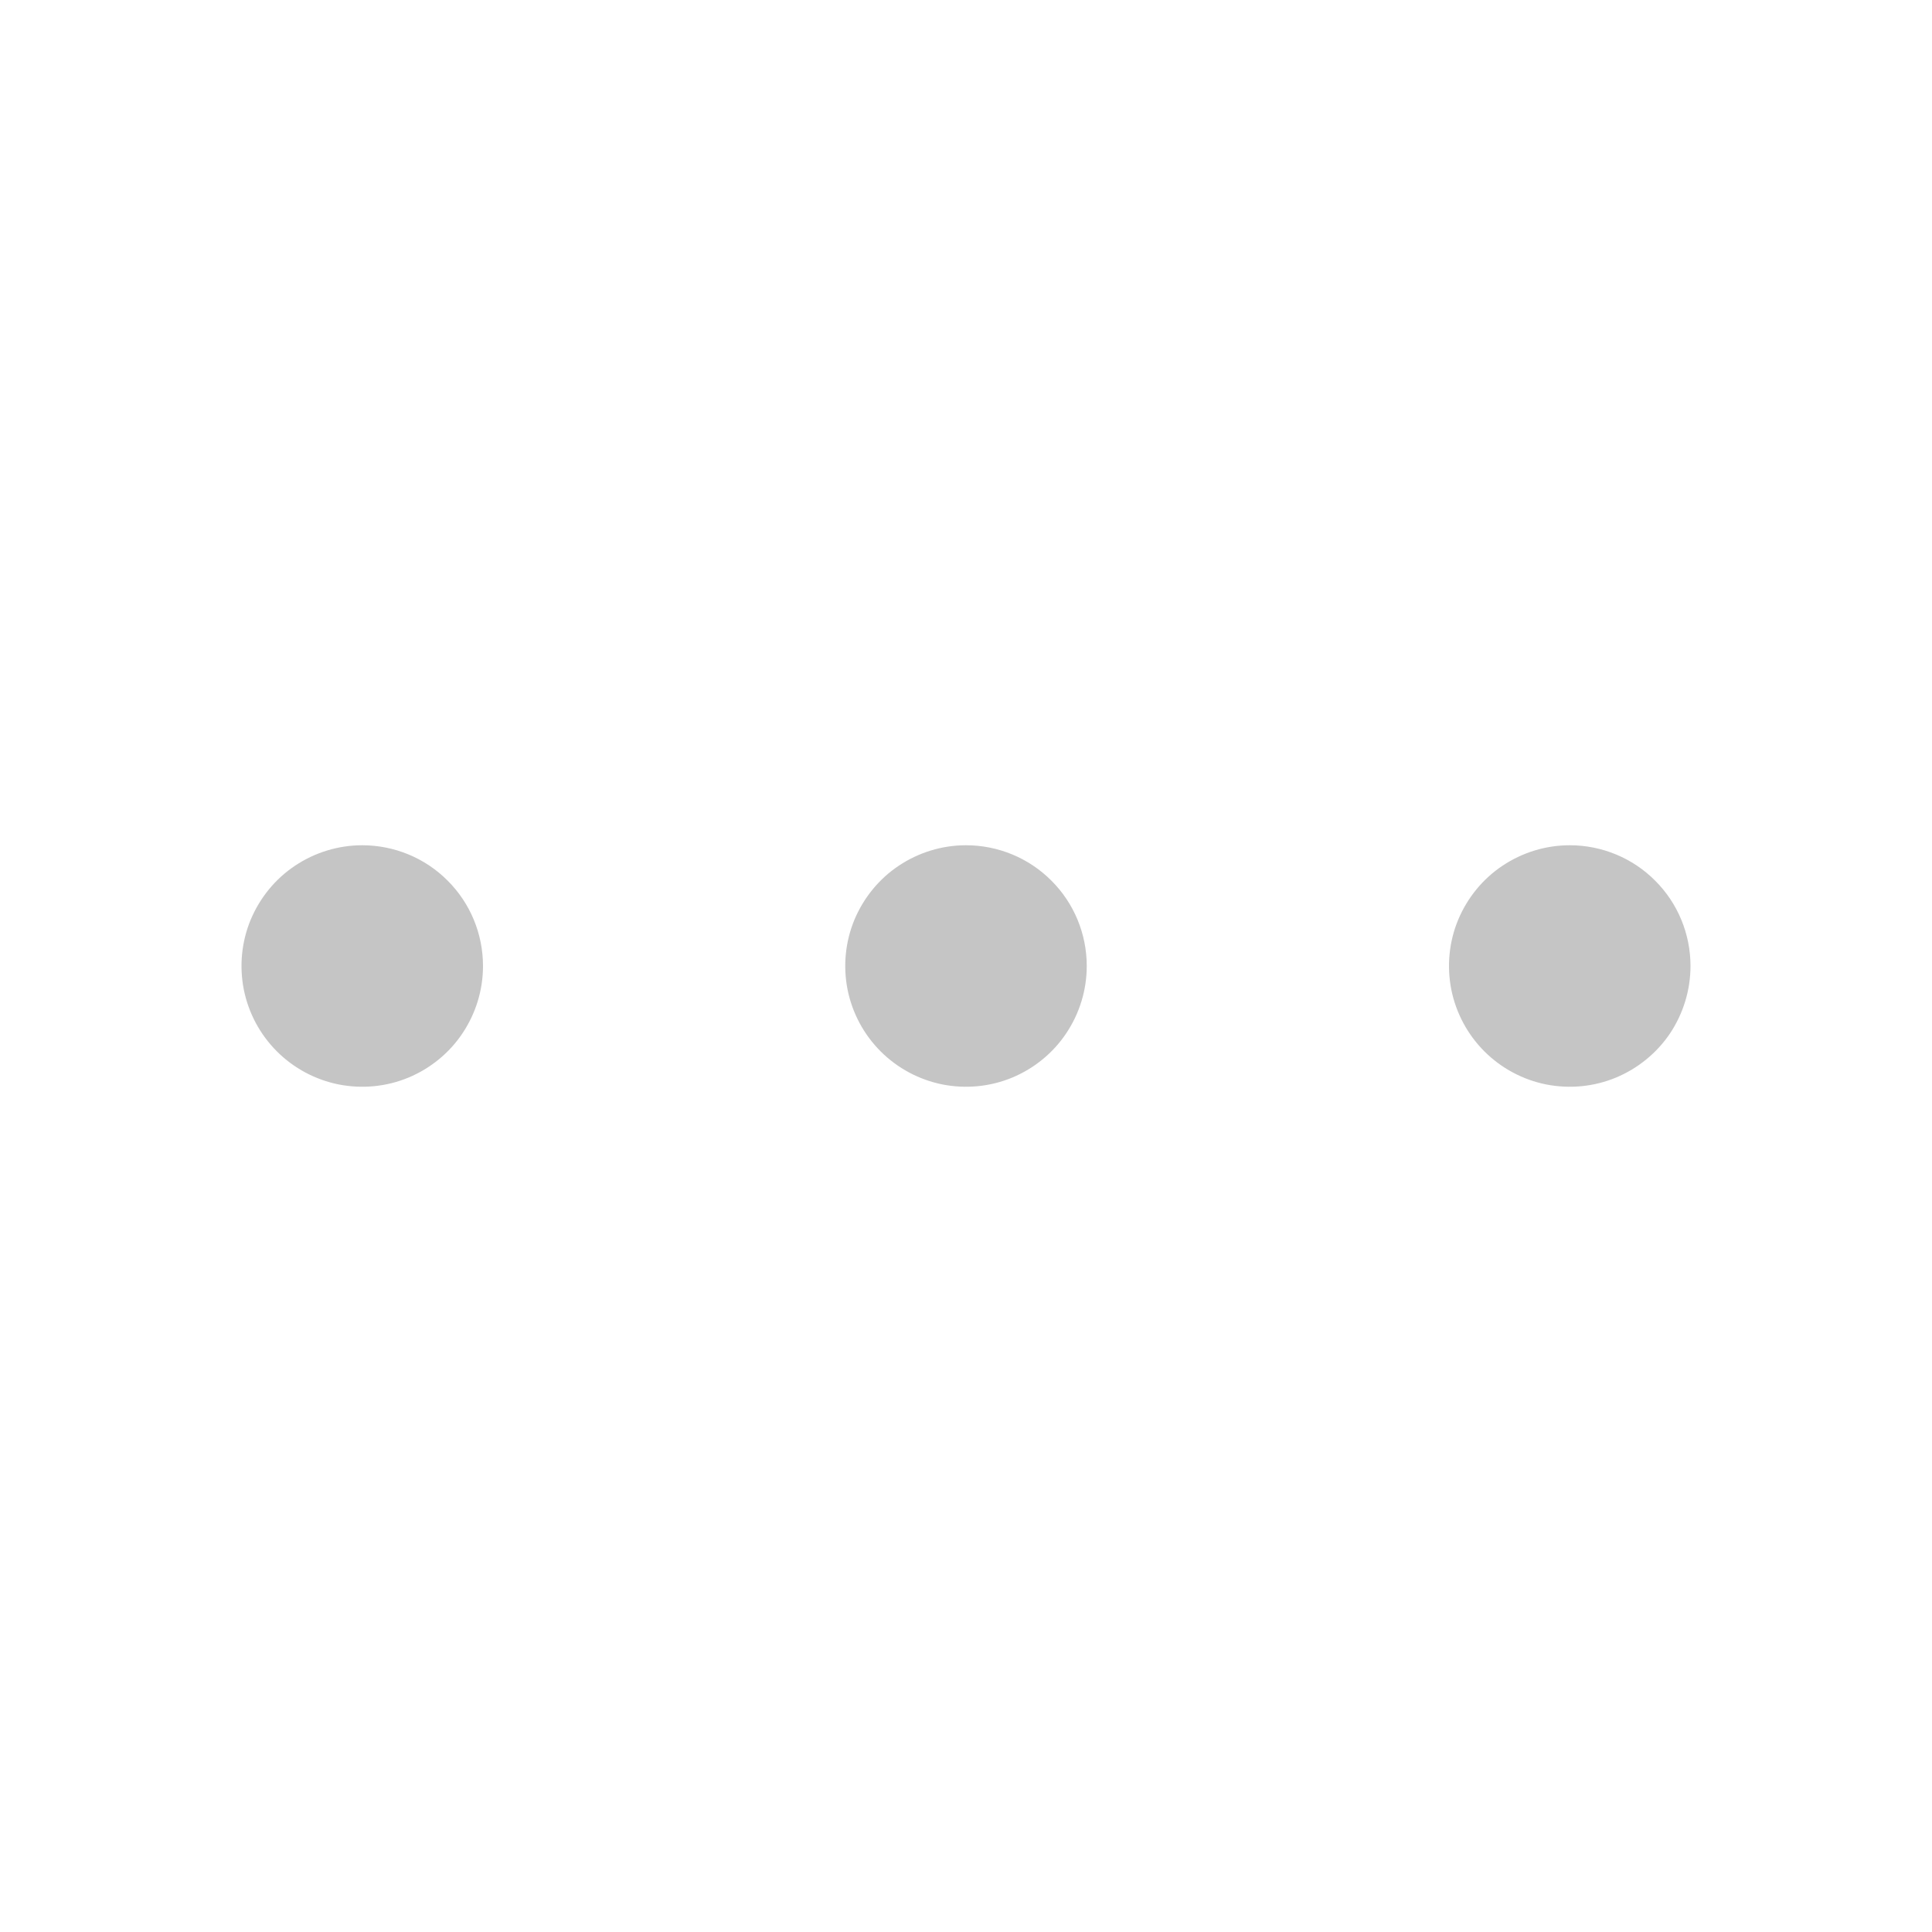
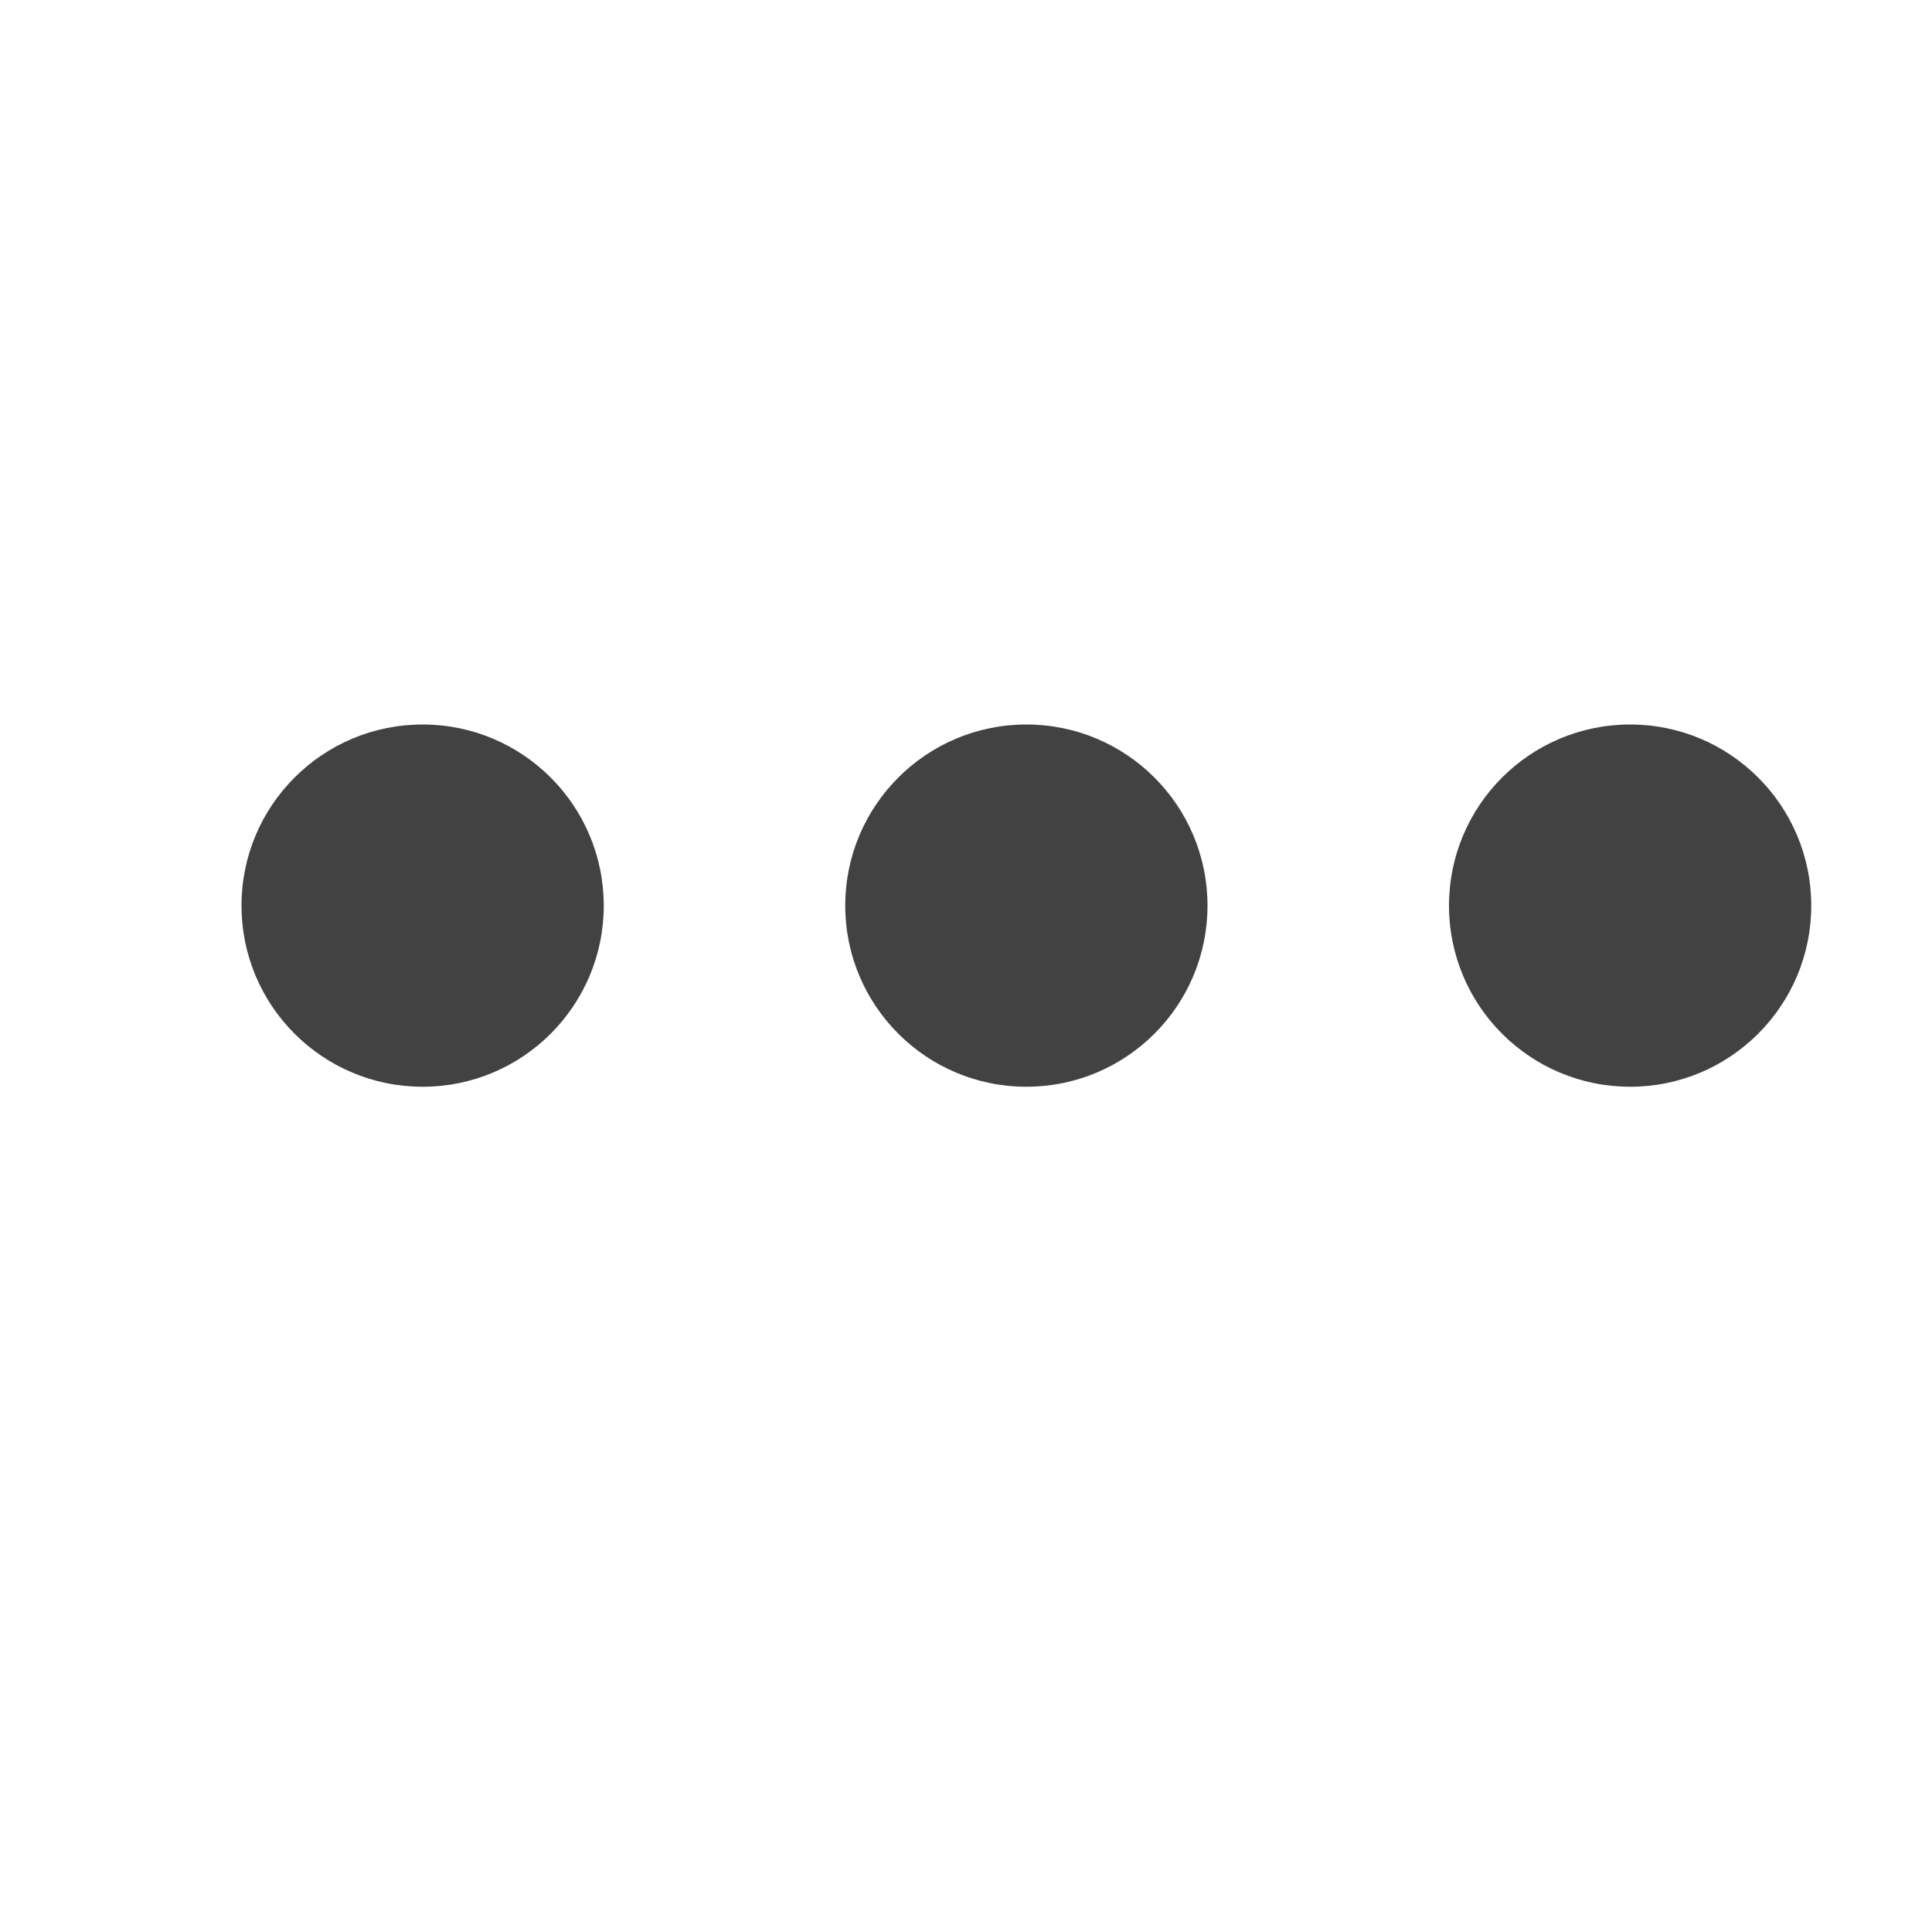
- <svg xmlns="http://www.w3.org/2000/svg" width="16" height="16" viewBox="0 0 16 16" fill="none">
-   <path d="M4 8C4 8.198 3.941 8.391 3.831 8.556C3.722 8.72 3.565 8.848 3.383 8.924C3.2 9 2.999 9.019 2.805 8.981C2.611 8.942 2.433 8.847 2.293 8.707C2.153 8.567 2.058 8.389 2.019 8.195C1.981 8.001 2 7.8 2.076 7.617C2.152 7.435 2.28 7.278 2.444 7.169C2.609 7.059 2.802 7 3 7C3.265 7 3.52 7.105 3.707 7.293C3.895 7.48 4 7.735 4 8Z" fill="#C5C5C5" />
-   <path d="M9 8C9 8.198 8.941 8.391 8.831 8.556C8.722 8.72 8.565 8.848 8.383 8.924C8.2 9 7.999 9.019 7.805 8.981C7.611 8.942 7.433 8.847 7.293 8.707C7.153 8.567 7.058 8.389 7.019 8.195C6.981 8.001 7 7.8 7.076 7.617C7.152 7.435 7.28 7.278 7.444 7.169C7.609 7.059 7.802 7 8 7C8.265 7 8.52 7.105 8.707 7.293C8.895 7.48 9 7.735 9 8Z" fill="#C5C5C5" />
-   <path d="M14 8C14 8.198 13.941 8.391 13.832 8.556C13.722 8.72 13.565 8.848 13.383 8.924C13.2 9 12.999 9.019 12.805 8.981C12.611 8.942 12.433 8.847 12.293 8.707C12.153 8.567 12.058 8.389 12.019 8.195C11.981 8.001 12 7.8 12.076 7.617C12.152 7.435 12.28 7.278 12.444 7.169C12.609 7.059 12.802 7 13 7C13.265 7 13.52 7.105 13.707 7.293C13.895 7.48 14 7.735 14 8Z" fill="#C5C5C5" />
+ <svg xmlns="http://www.w3.org/2000/svg" viewBox="0 0 16 16">
+   <defs>
+     <style>.icon-canvas-transparent,.icon-vs-out{fill:#f6f6f6;}.icon-canvas-transparent{opacity:0;}.icon-vs-bg{fill:#424242;}</style>
+   </defs>
+   <g id="canvas">
+     <path class="icon-canvas-transparent" d="M16,0V16H0V0Z" />
+   </g>
+   <g id="outline" style="display: none;">
+     <path class="icon-vs-out" d="M6,7.5A2.5,2.5,0,1,1,3.5,5,2.5,2.5,0,0,1,6,7.5ZM8.5,5A2.5,2.5,0,1,0,11,7.5,2.5,2.5,0,0,0,8.5,5Zm5,0A2.5,2.5,0,1,0,16,7.5,2.5,2.5,0,0,0,13.5,5Z" style="display: none;" />
+   </g>
+   <g id="iconBg">
+     <path class="icon-vs-bg" d="M5,7.5A1.5,1.5,0,1,1,3.5,6,1.5,1.5,0,0,1,5,7.5ZM8.5,6A1.5,1.5,0,1,0,10,7.5,1.5,1.5,0,0,0,8.5,6Zm5,0A1.5,1.5,0,1,0,15,7.5,1.5,1.5,0,0,0,13.5,6Z" />
+   </g>
</svg>
